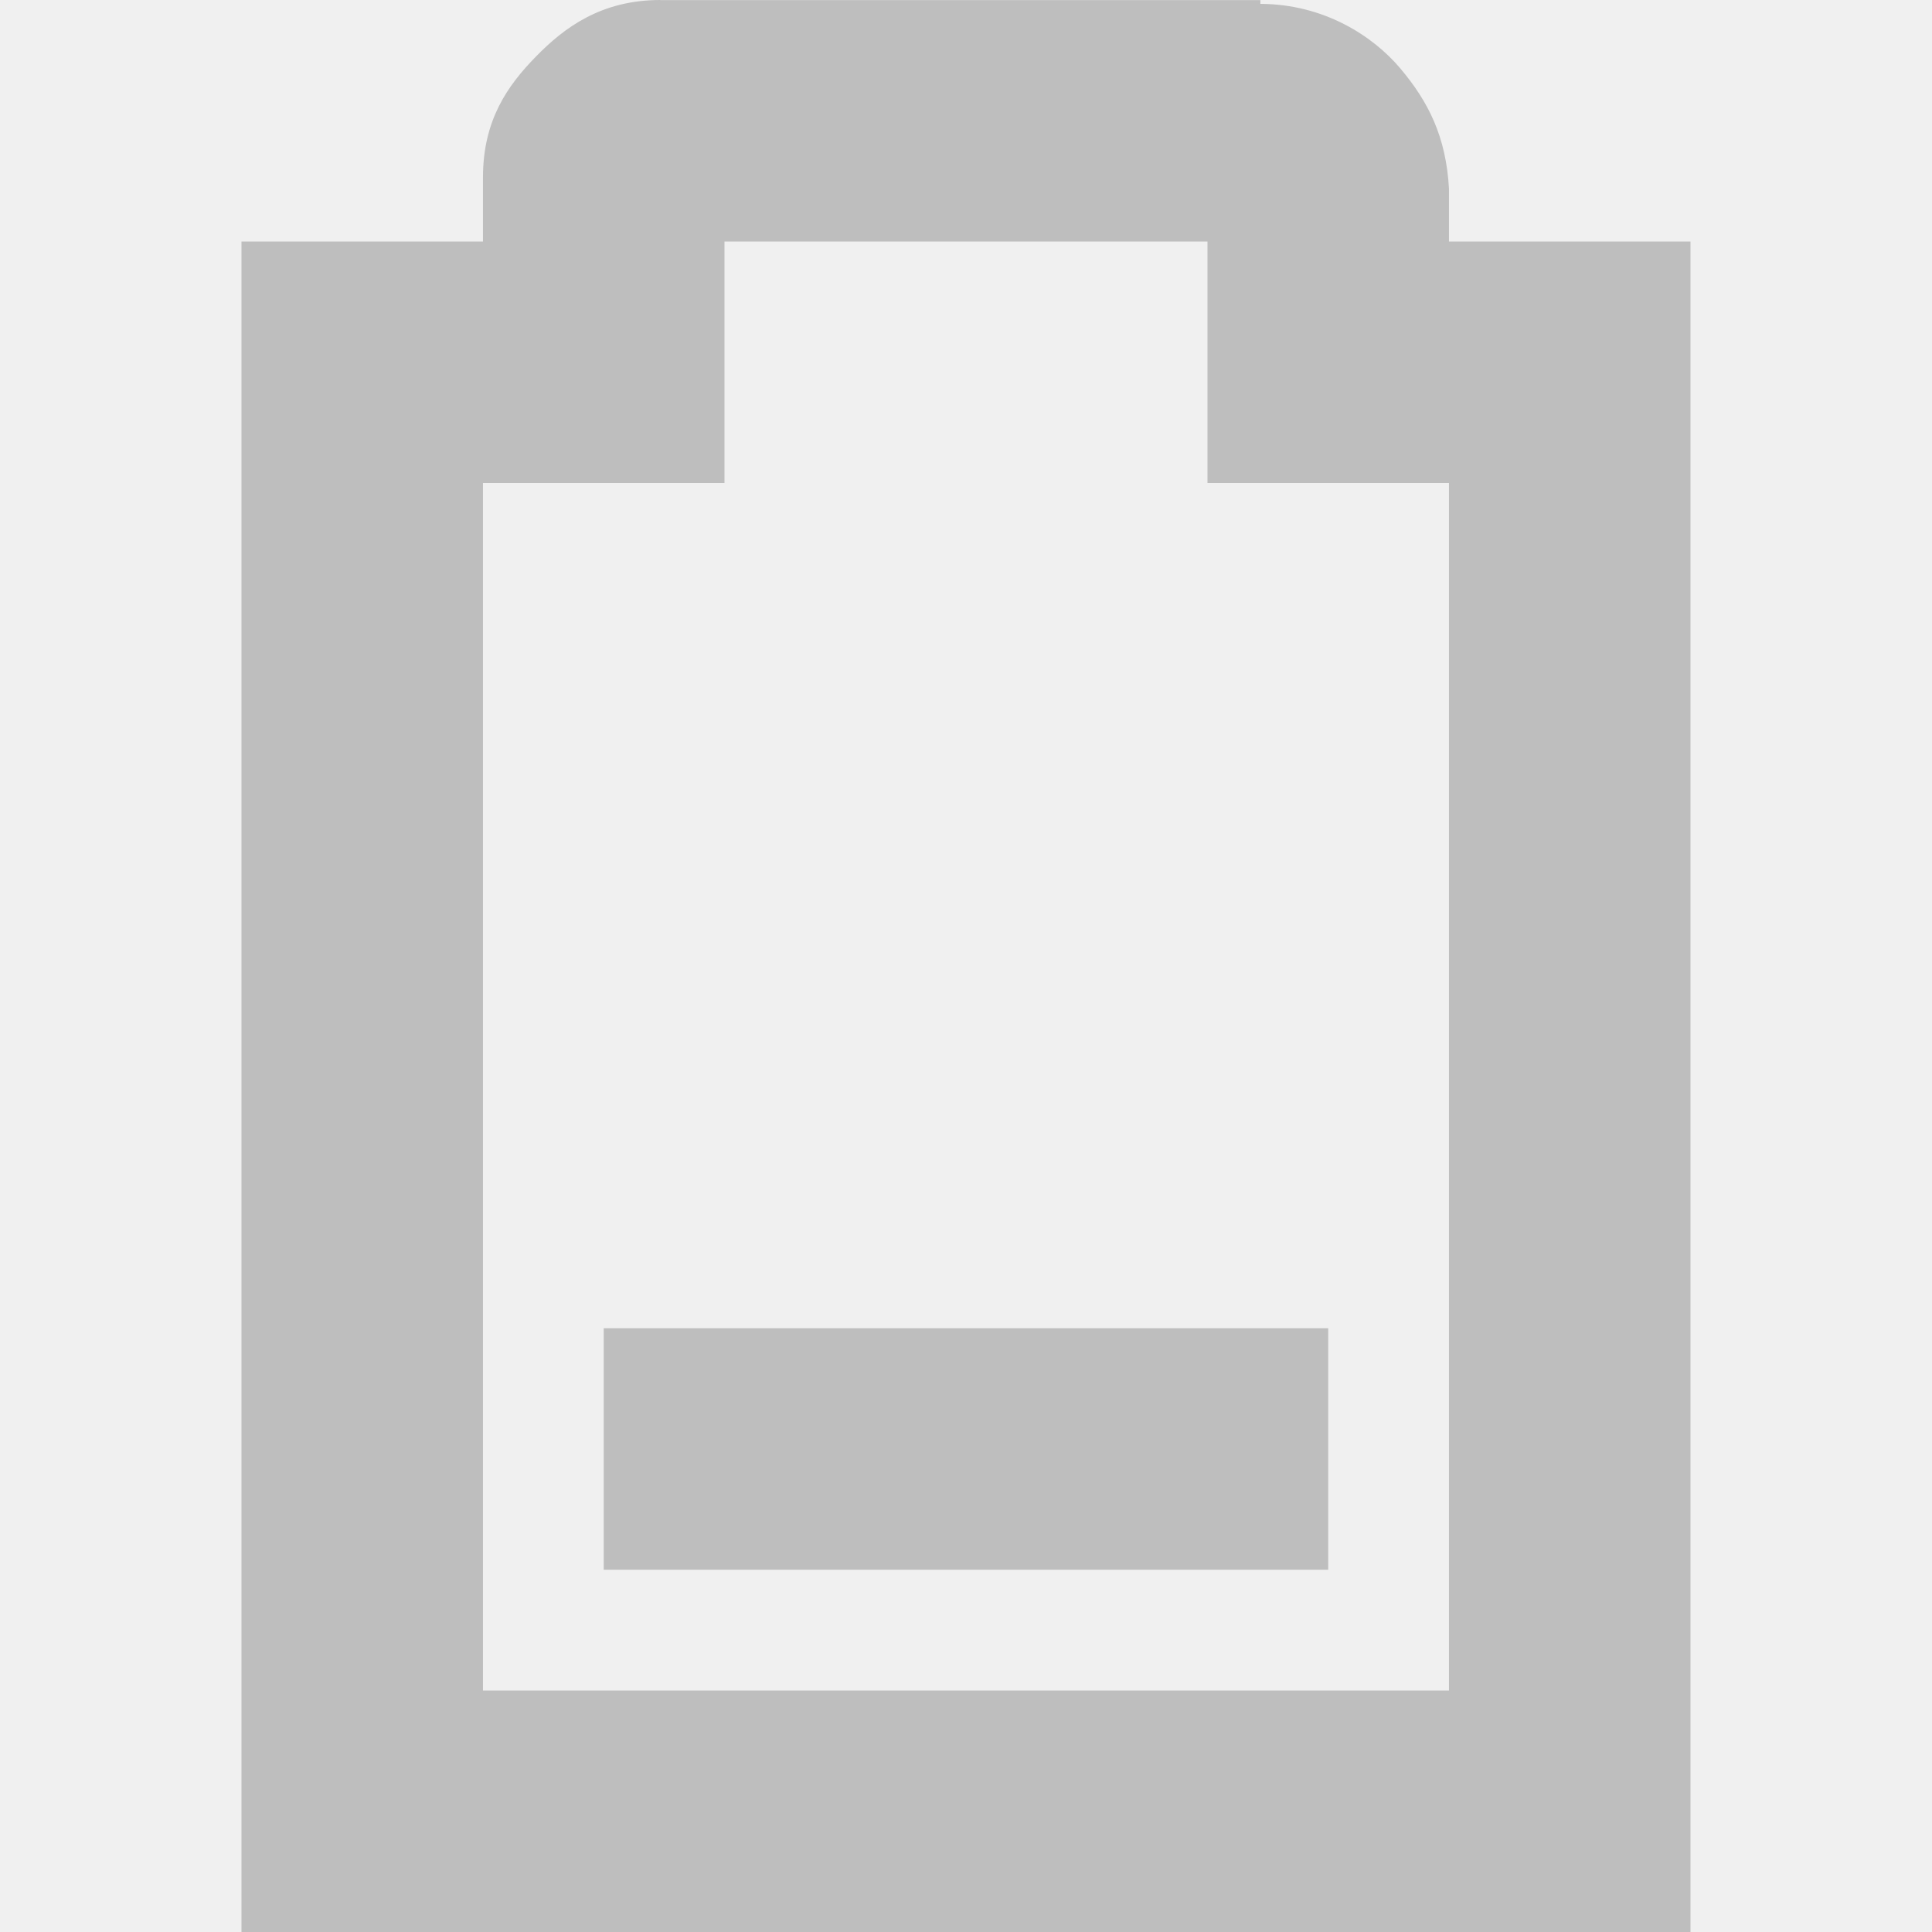
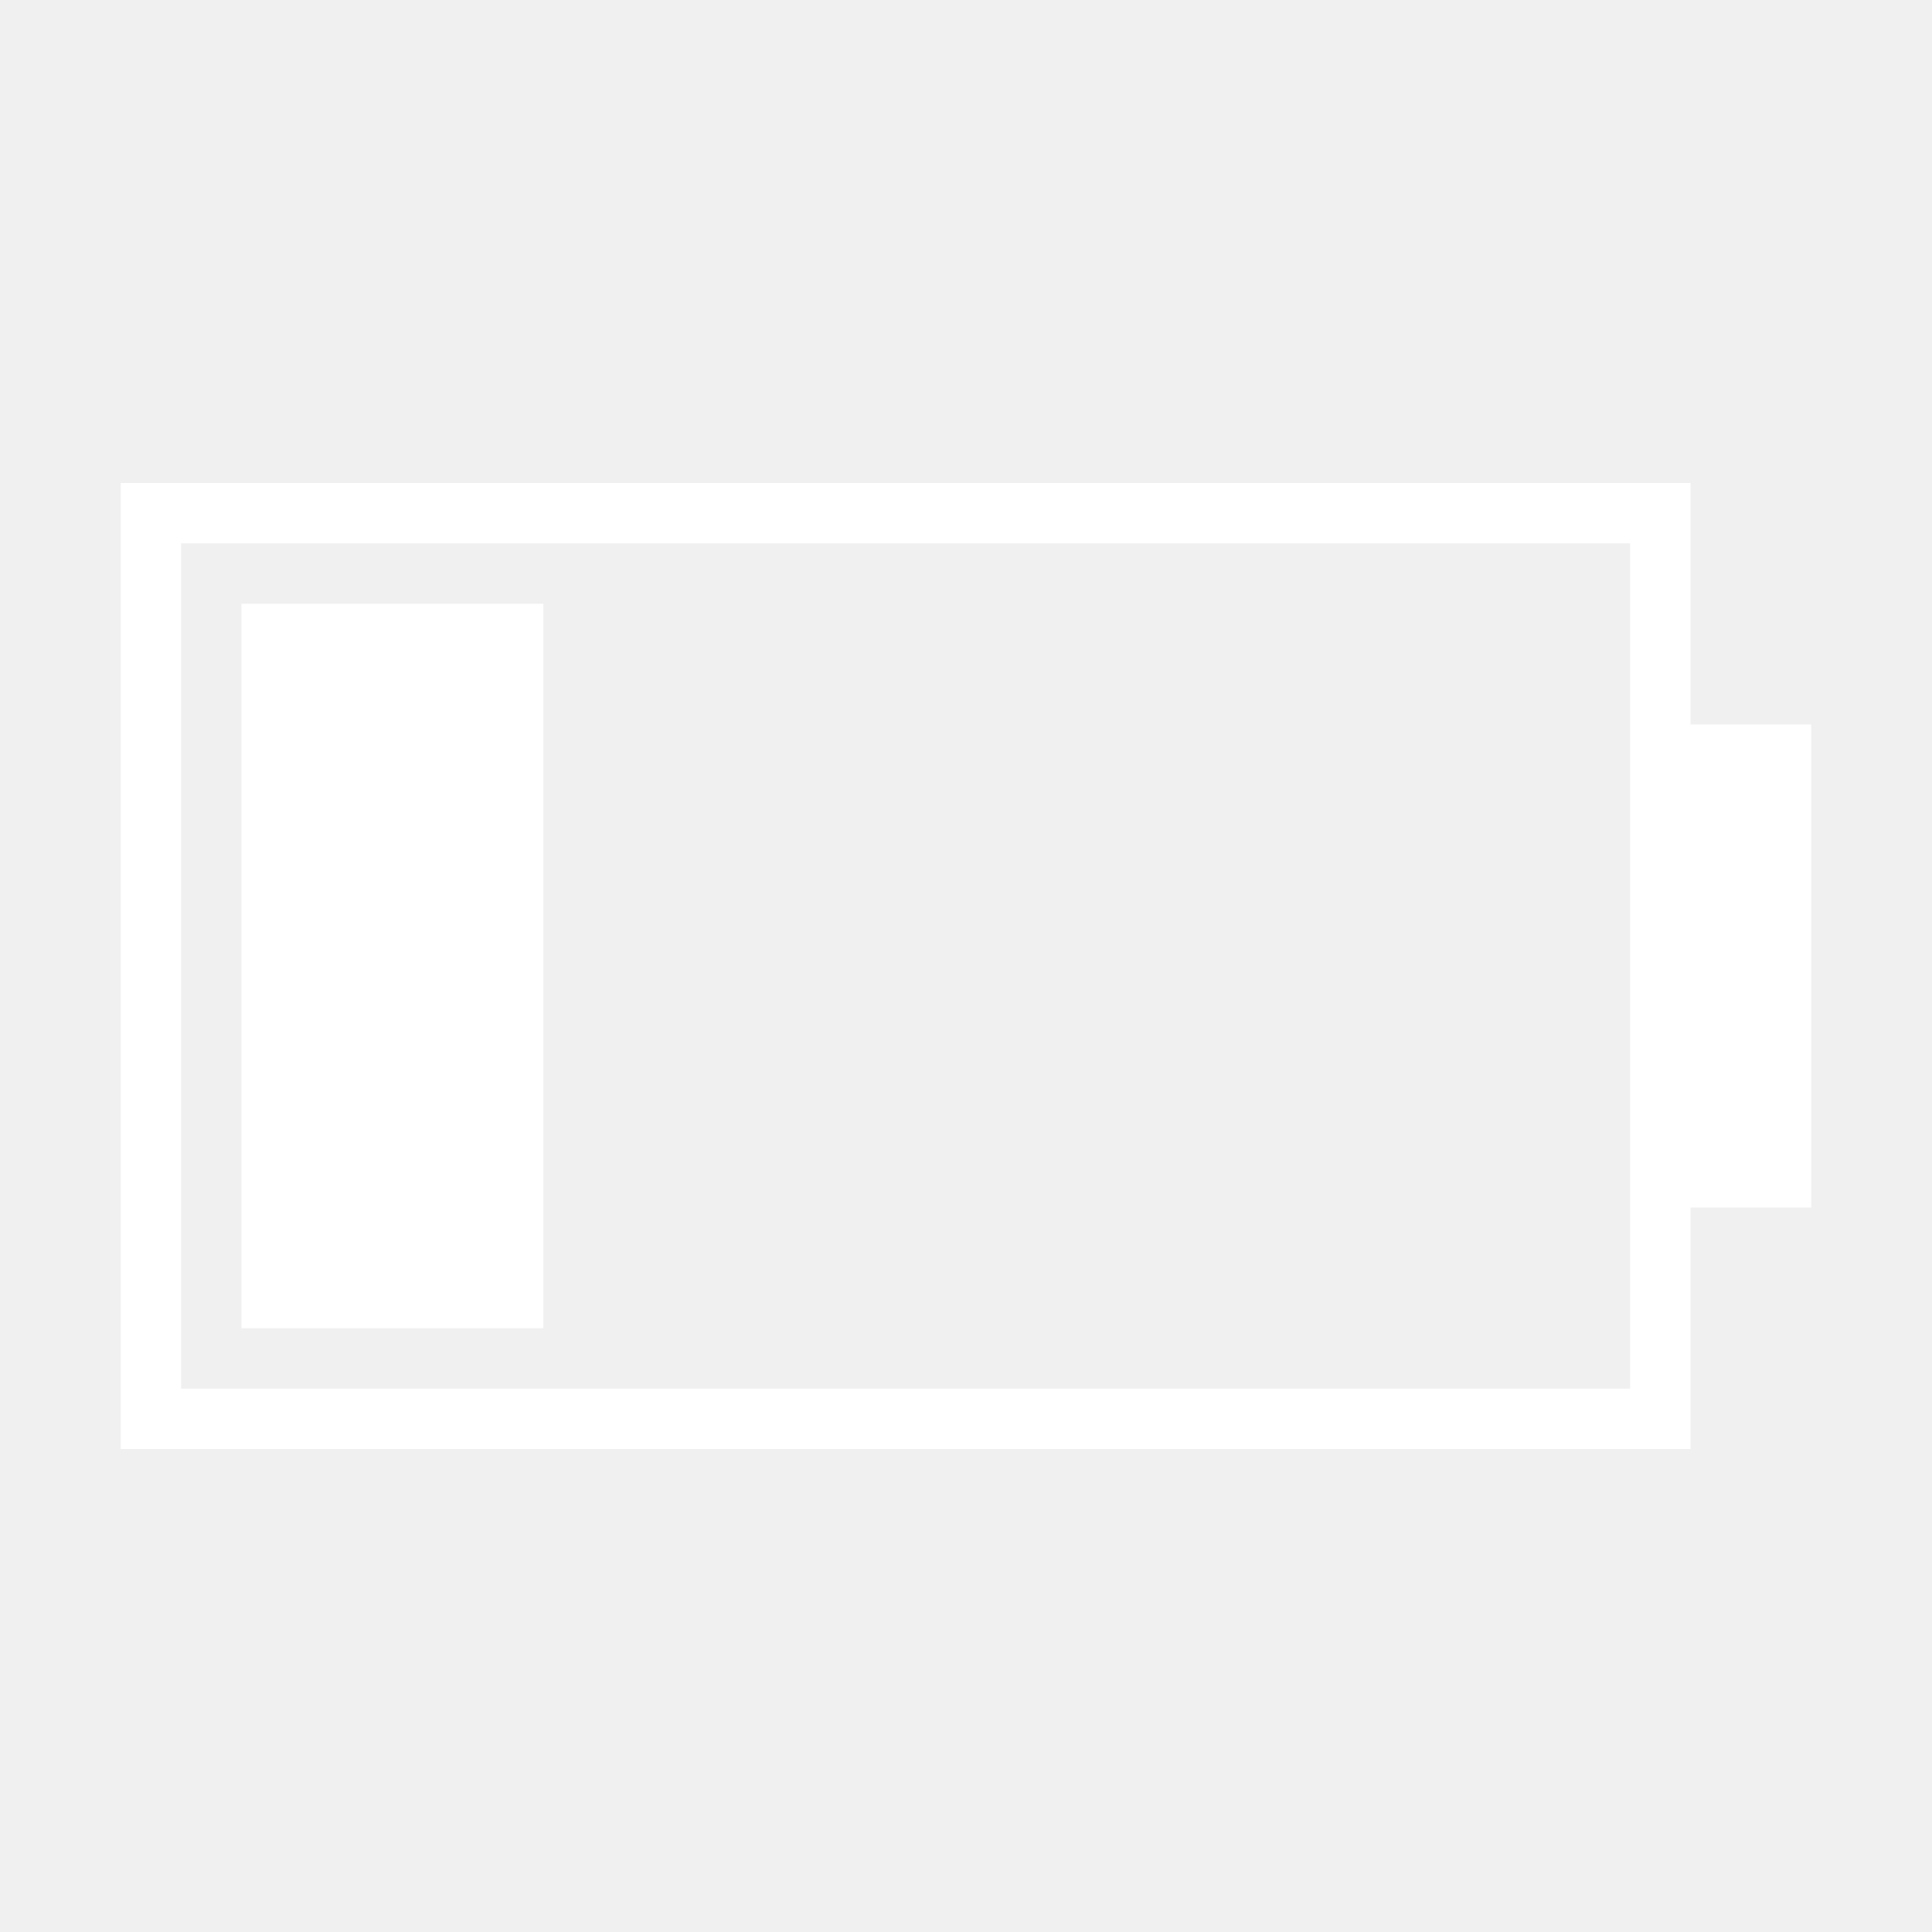
- <svg xmlns="http://www.w3.org/2000/svg" height="16" id="svg7384" version="1.1" width="16">
-   <defs id="defs7386" />
-   <g id="layer9" style="display:inline" transform="translate(-81.0002,-217)">
-     <rect height="6" id="rect3743" style="fill:#bebebe;fill-opacity:1;stroke:none" transform="matrix(0,1,1,0,0,0)" width="2" x="228" y="86" />
-     <path d="m 86.469,217 c -0.49,0 -0.796,0.228 -1.031,0.469 -0.235,0.24 -0.438,0.527 -0.438,1 L 85,219 l -1,0 -1,0 0,1 0,12 0,1 1,0 10,0 1,0 0,-1 0,-12 0,-1 -1,0 -1,0 0,-0.375 0,-0.031 0,-0.031 c -0.024,-0.431 -0.17,-0.721 -0.406,-1 -0.224,-0.264 -0.627,-0.529 -1.156,-0.531 l 0,-0.031 -0.062,0 -4.906,0 z M 87,219 l 4,0 0,1 0,1 1,0 1,0 0,10 -8,0 0,-10 1,0 1,0 0,-1 0,-1 z" id="path3745" style="font-size:medium;font-style:normal;font-variant:normal;font-weight:normal;font-stretch:normal;text-indent:0;text-align:start;text-decoration:none;line-height:normal;letter-spacing:normal;word-spacing:normal;text-transform:none;direction:ltr;block-progression:tb;writing-mode:lr-tb;text-anchor:start;baseline-shift:baseline;color:#bebebe;fill:#bebebe;fill-opacity:1;stroke:none;stroke-width:2;marker:none;visibility:visible;display:inline;overflow:visible;enable-background:accumulate;font-family:Sans;-inkscape-font-specification:Sans" />
+ <svg xmlns="http://www.w3.org/2000/svg" version="1.1" id="电池" x="0px" y="0px" viewBox="0 0 32 32" style="enable-background:new 0 0 32 32;" xml:space="preserve">
+   <style type="text/css">
+ 	.st0{fill:#FFFFFF;}
+ </style>
+   <g id="_32">
+     <rect id="_40" x="4" y="10" class="st0" width="5" height="12" />
+     <path class="st0" d="M28,20h2v-8h-2V8H2v16h26V20z M3,23V9h24v14H3z" />
  </g>
-   <g id="layer10" style="display:inline" transform="translate(-81.0002,-217)" />
-   <g id="layer11" transform="translate(-81.0002,-217)" />
-   <g id="layer13" style="display:inline" transform="translate(-81.0002,-217)" />
-   <g id="layer14" transform="translate(-81.0002,-217)" />
-   <g id="layer15" style="display:inline" transform="translate(-81.0002,-217)" />
-   <g id="g71291" style="display:inline" transform="translate(-81.0002,-217)" />
-   <g id="g4953" style="display:inline" transform="translate(-81.0002,-217)" />
-   <g id="layer12" style="display:inline" transform="translate(-81.0002,-217)" />
</svg>
